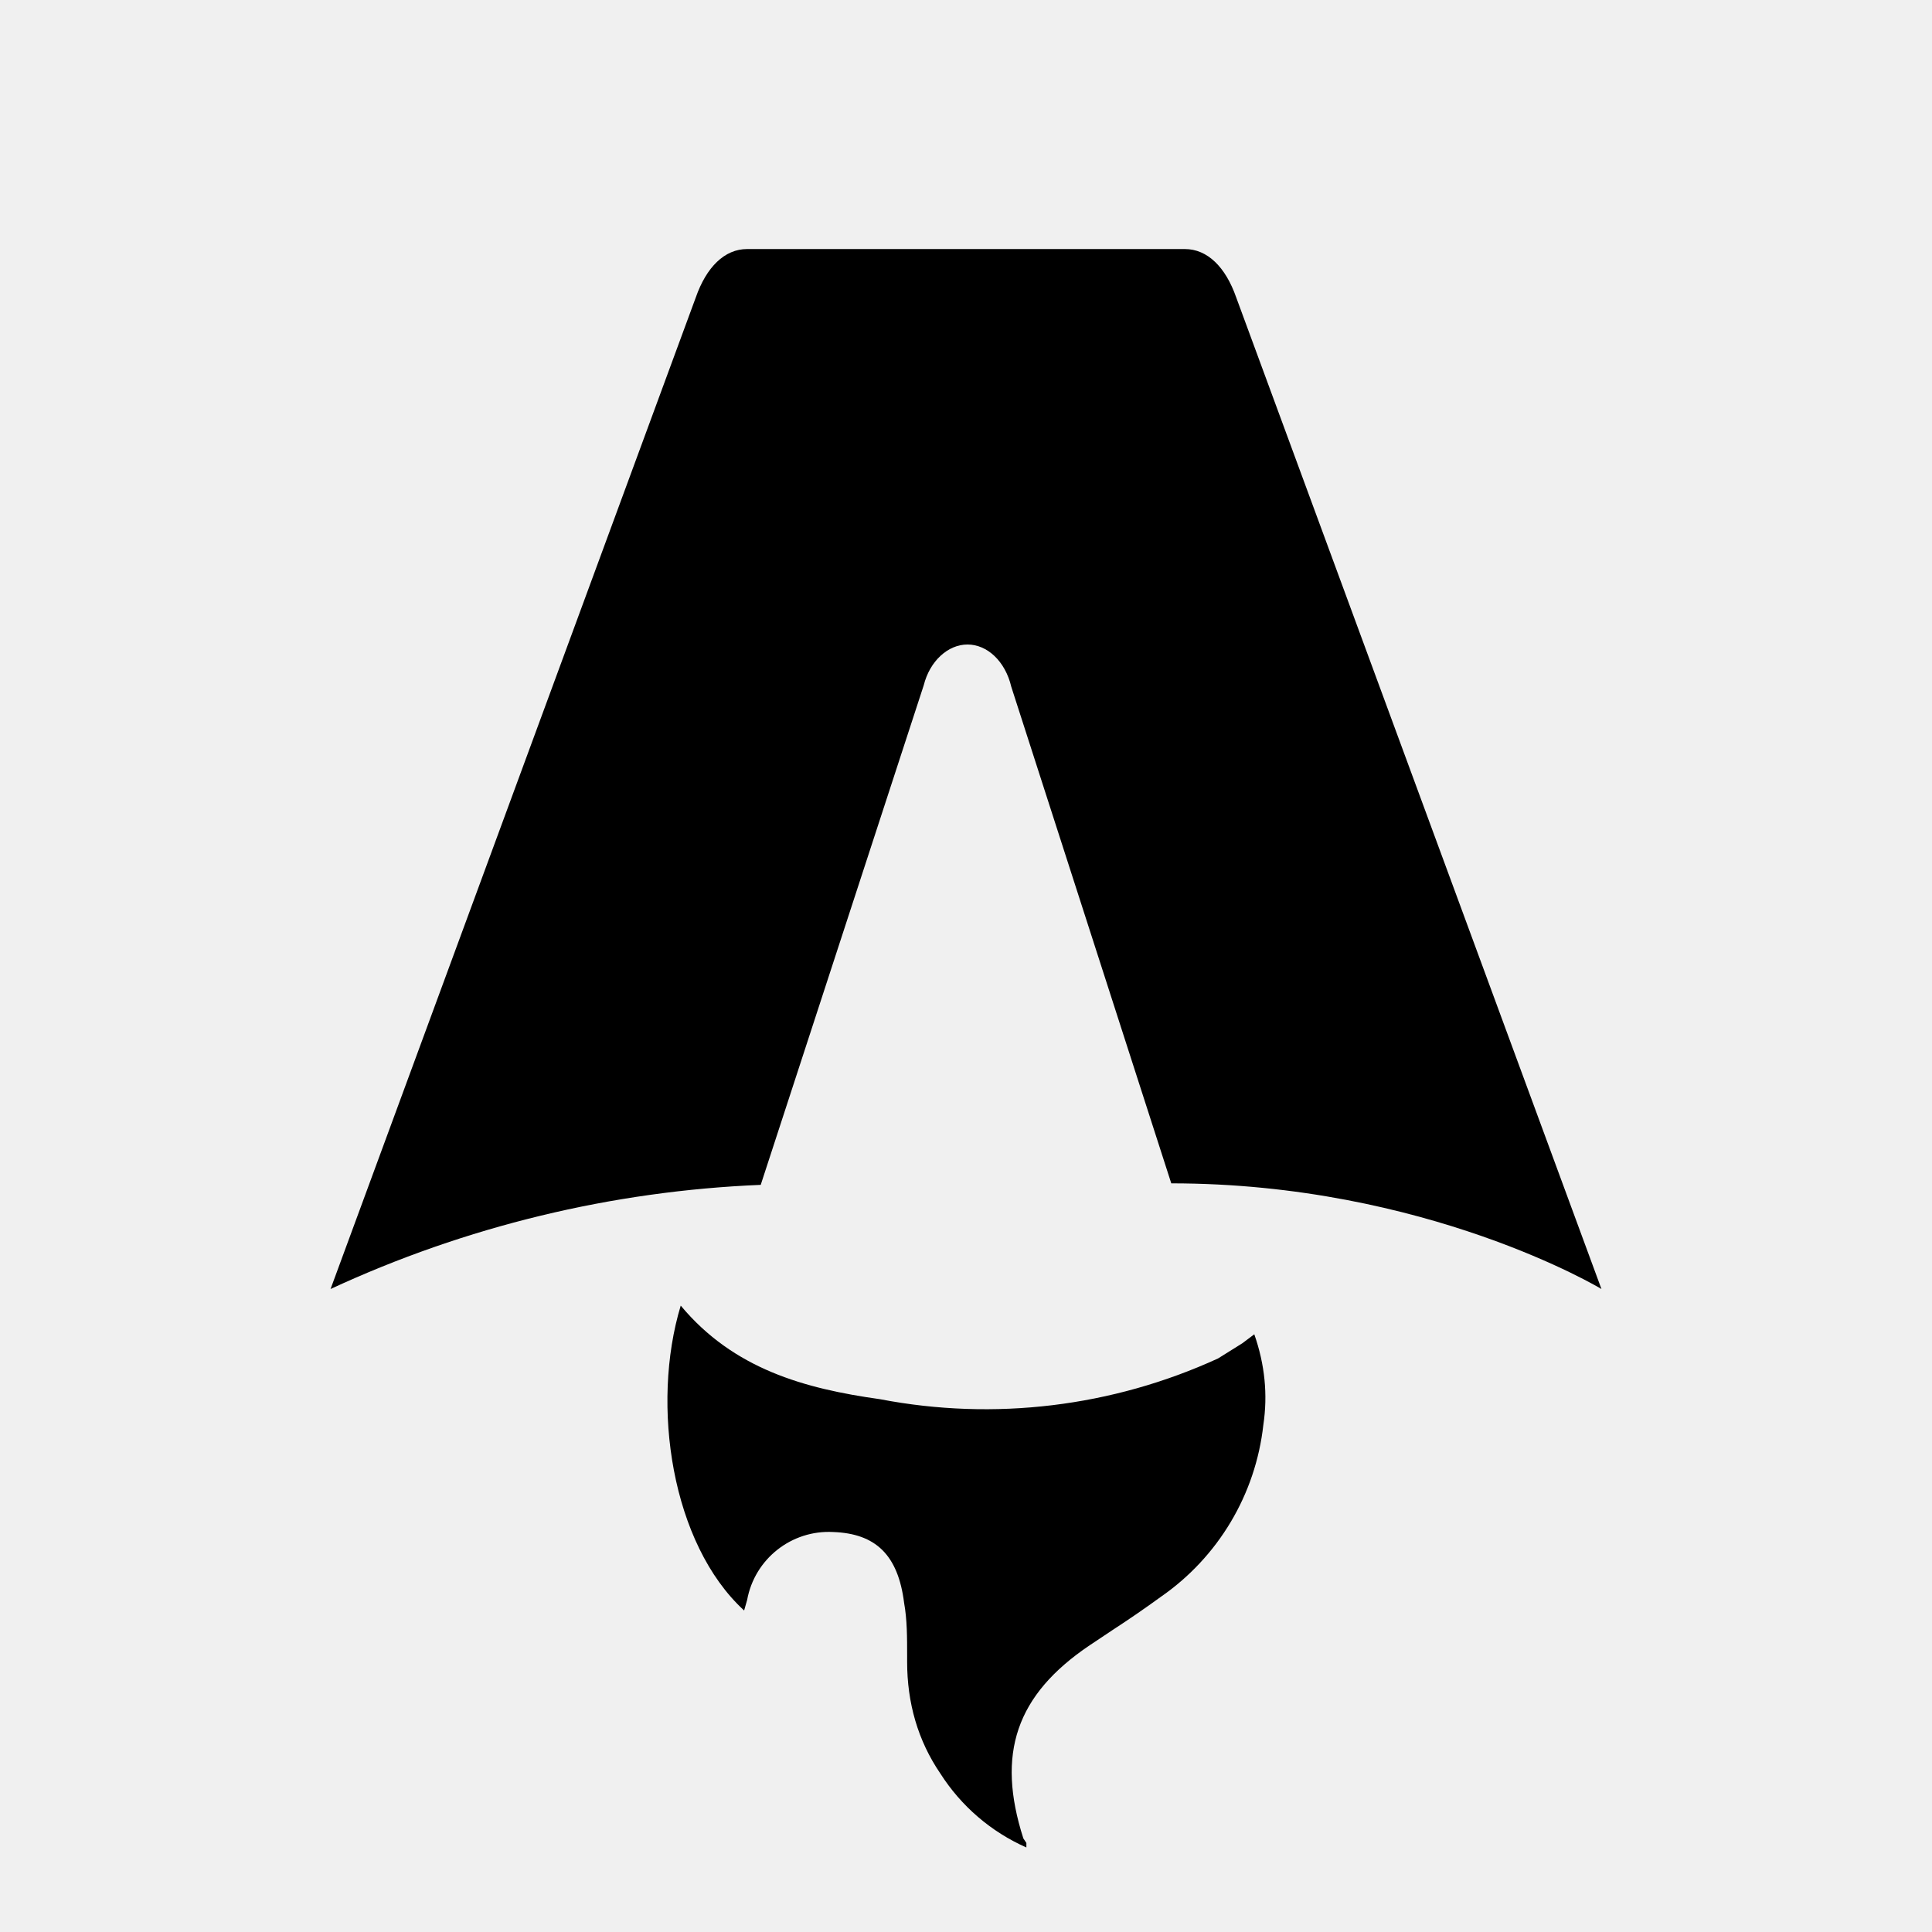
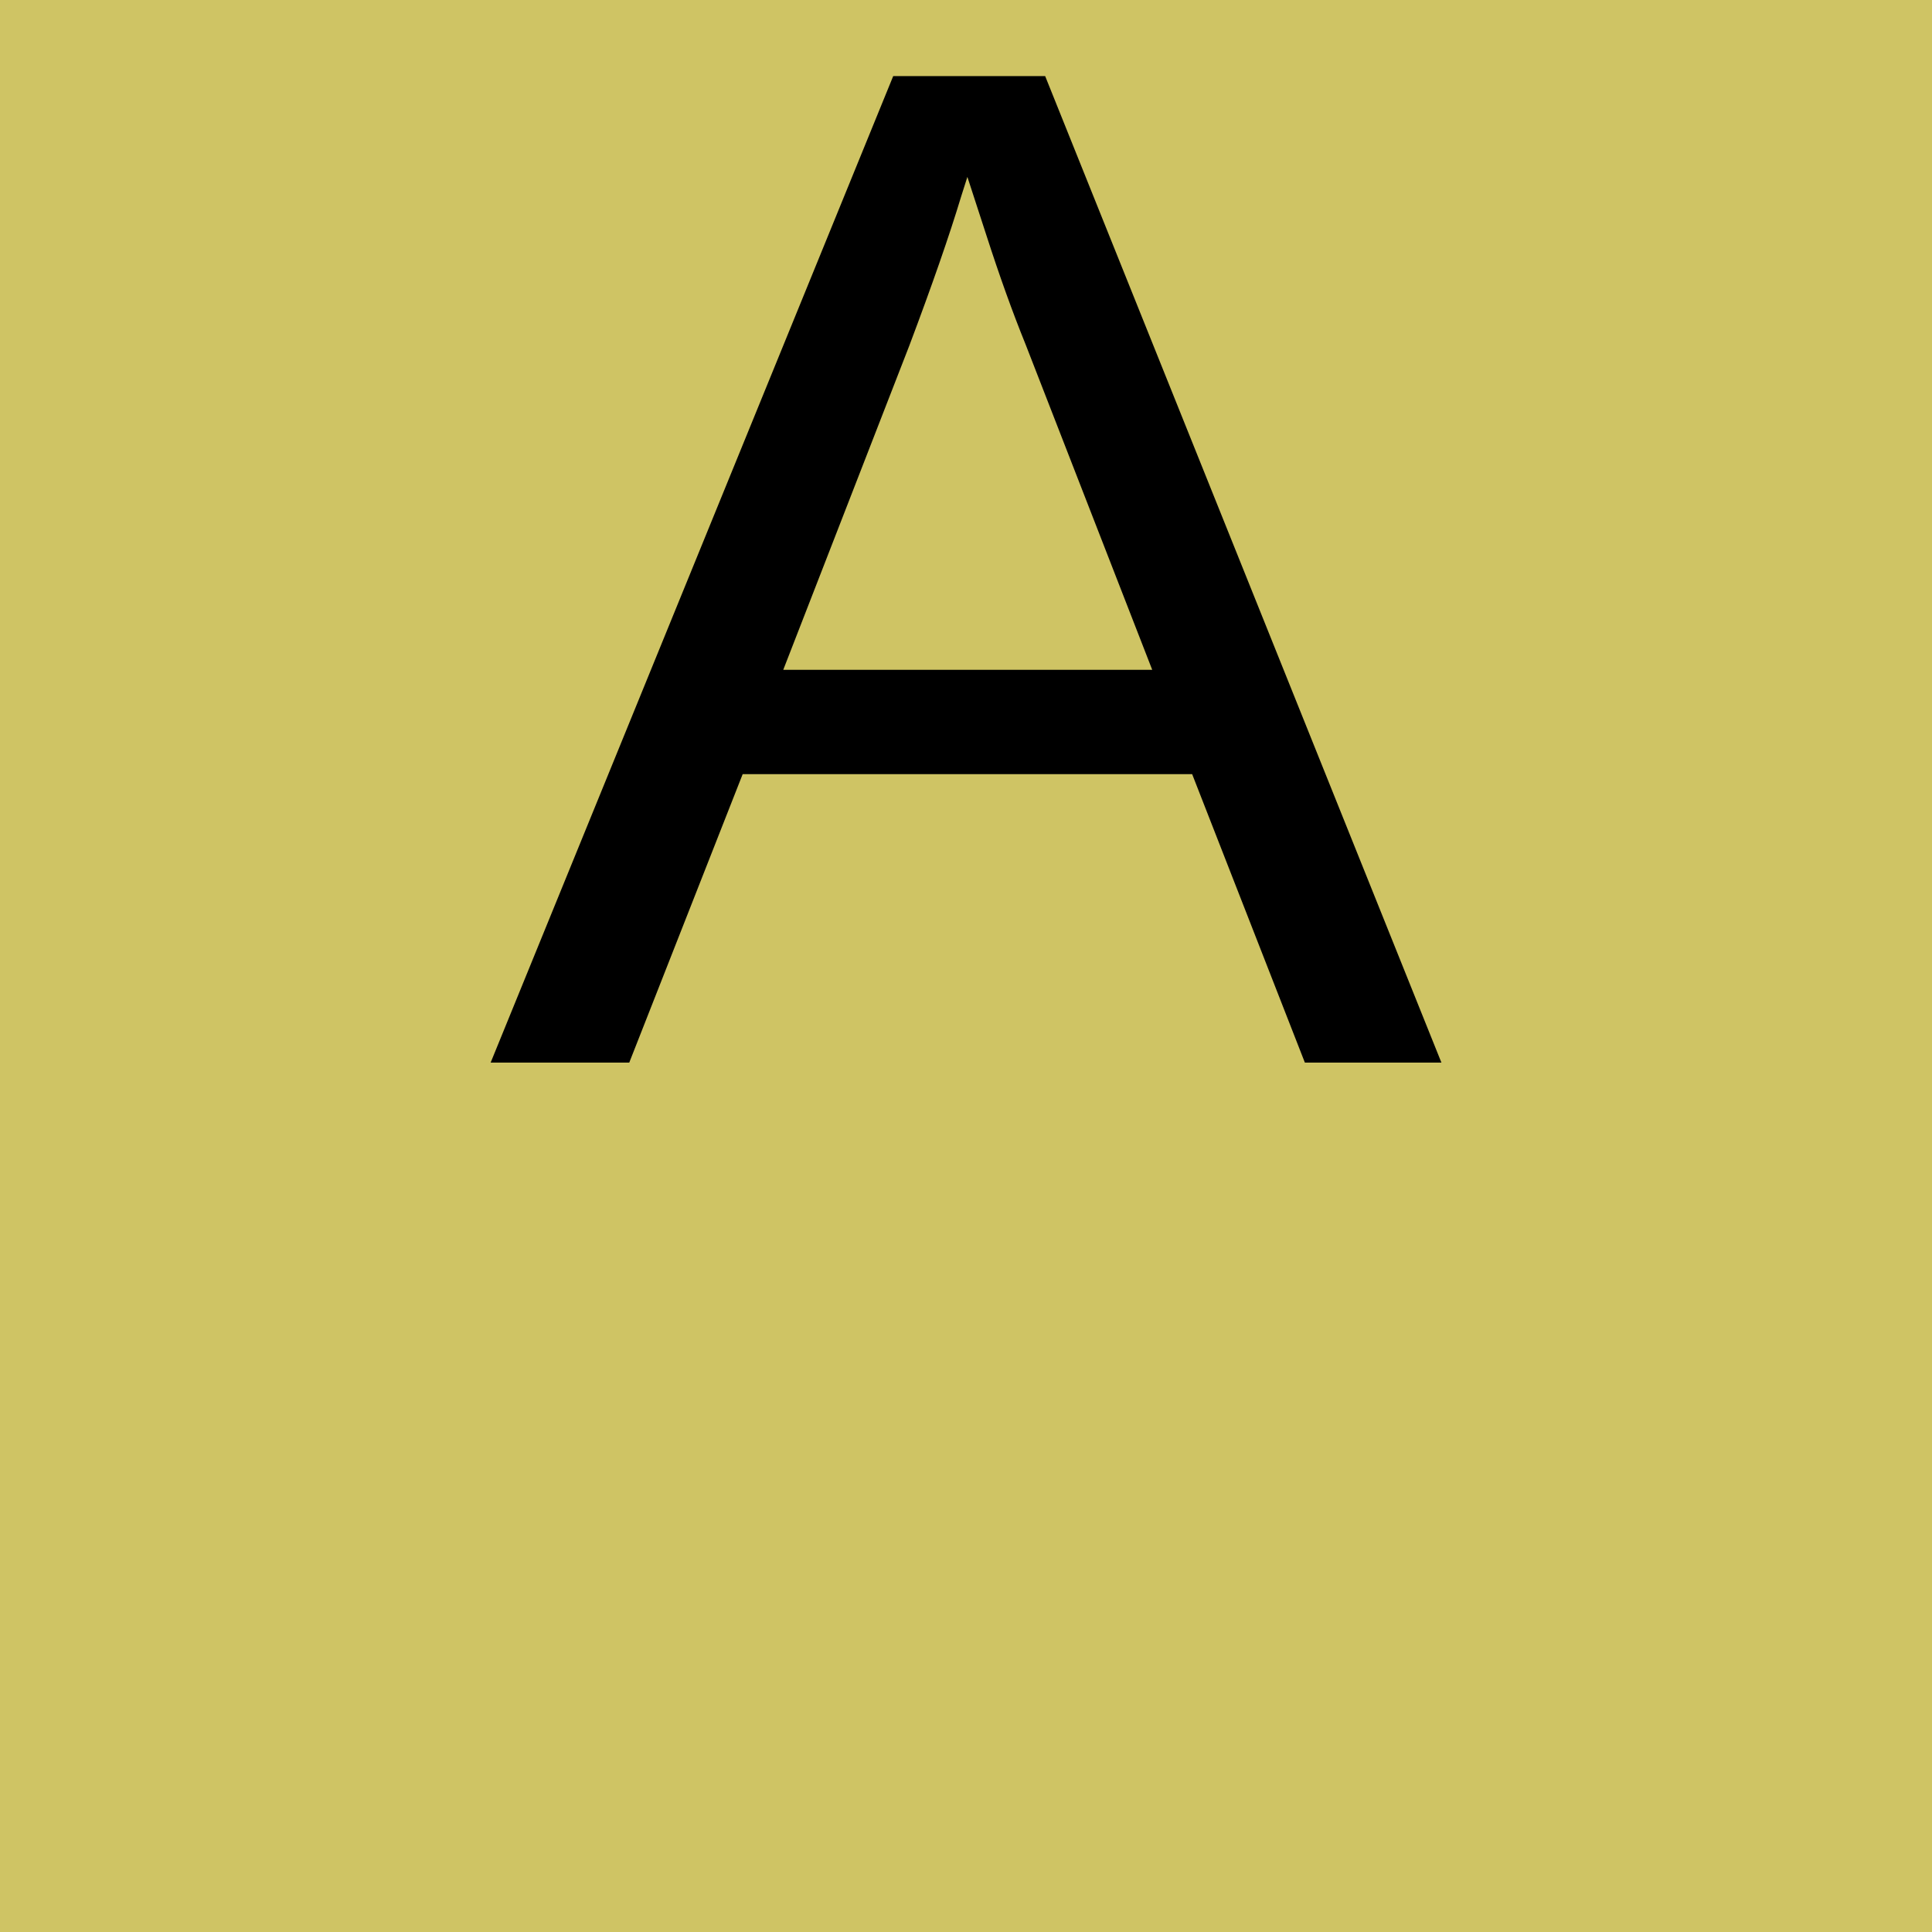
- <svg xmlns="http://www.w3.org/2000/svg" fill="none" viewBox="0 0 128 128">
-   <path d="M50.4 78.5a75.1 75.1 0 0 0-28.5 6.9l24.2-65.7c.7-2 1.9-3.2 3.4-3.2h29c1.5 0 2.7 1.2 3.4 3.2l24.2 65.7s-11.6-7-28.5-7L67 45.5c-.4-1.7-1.6-2.8-2.9-2.8-1.3 0-2.5 1.1-2.9 2.7L50.4 78.5Zm-1.1 28.2Zm-4.2-20.2c-2 6.6-.6 15.8 4.2 20.2a17.5 17.5 0 0 1 .2-.7 5.5 5.5 0 0 1 5.7-4.5c2.8.1 4.3 1.5 4.7 4.7.2 1.1.2 2.3.2 3.5v.4c0 2.7.7 5.2 2.2 7.4a13 13 0 0 0 5.7 4.9v-.3l-.2-.3c-1.8-5.6-.5-9.5 4.4-12.8l1.5-1a73 73 0 0 0 3.2-2.2 16 16 0 0 0 6.8-11.4c.3-2 .1-4-.6-6l-.8.6-1.6 1a37 37 0 0 1-22.4 2.7c-5-.7-9.7-2-13.2-6.2Z" />
-   <style>
-         path { fill: #000; }
-         @media (prefers-color-scheme: dark) {
-             path { fill: #FFF; }
-         }
-     </style>
+ <svg xmlns="http://www.w3.org/2000/svg" baseProfile="tiny" height="512px" version="1.2" width="512px">
+   <defs />
+   <rect fill="#cfc464" height="100%" width="100%" x="0" y="0" />
+   <text fill="black" font-family="Arial" font-size="380px" text-anchor="middle" x="50%" y="55%">A</text>
</svg>
